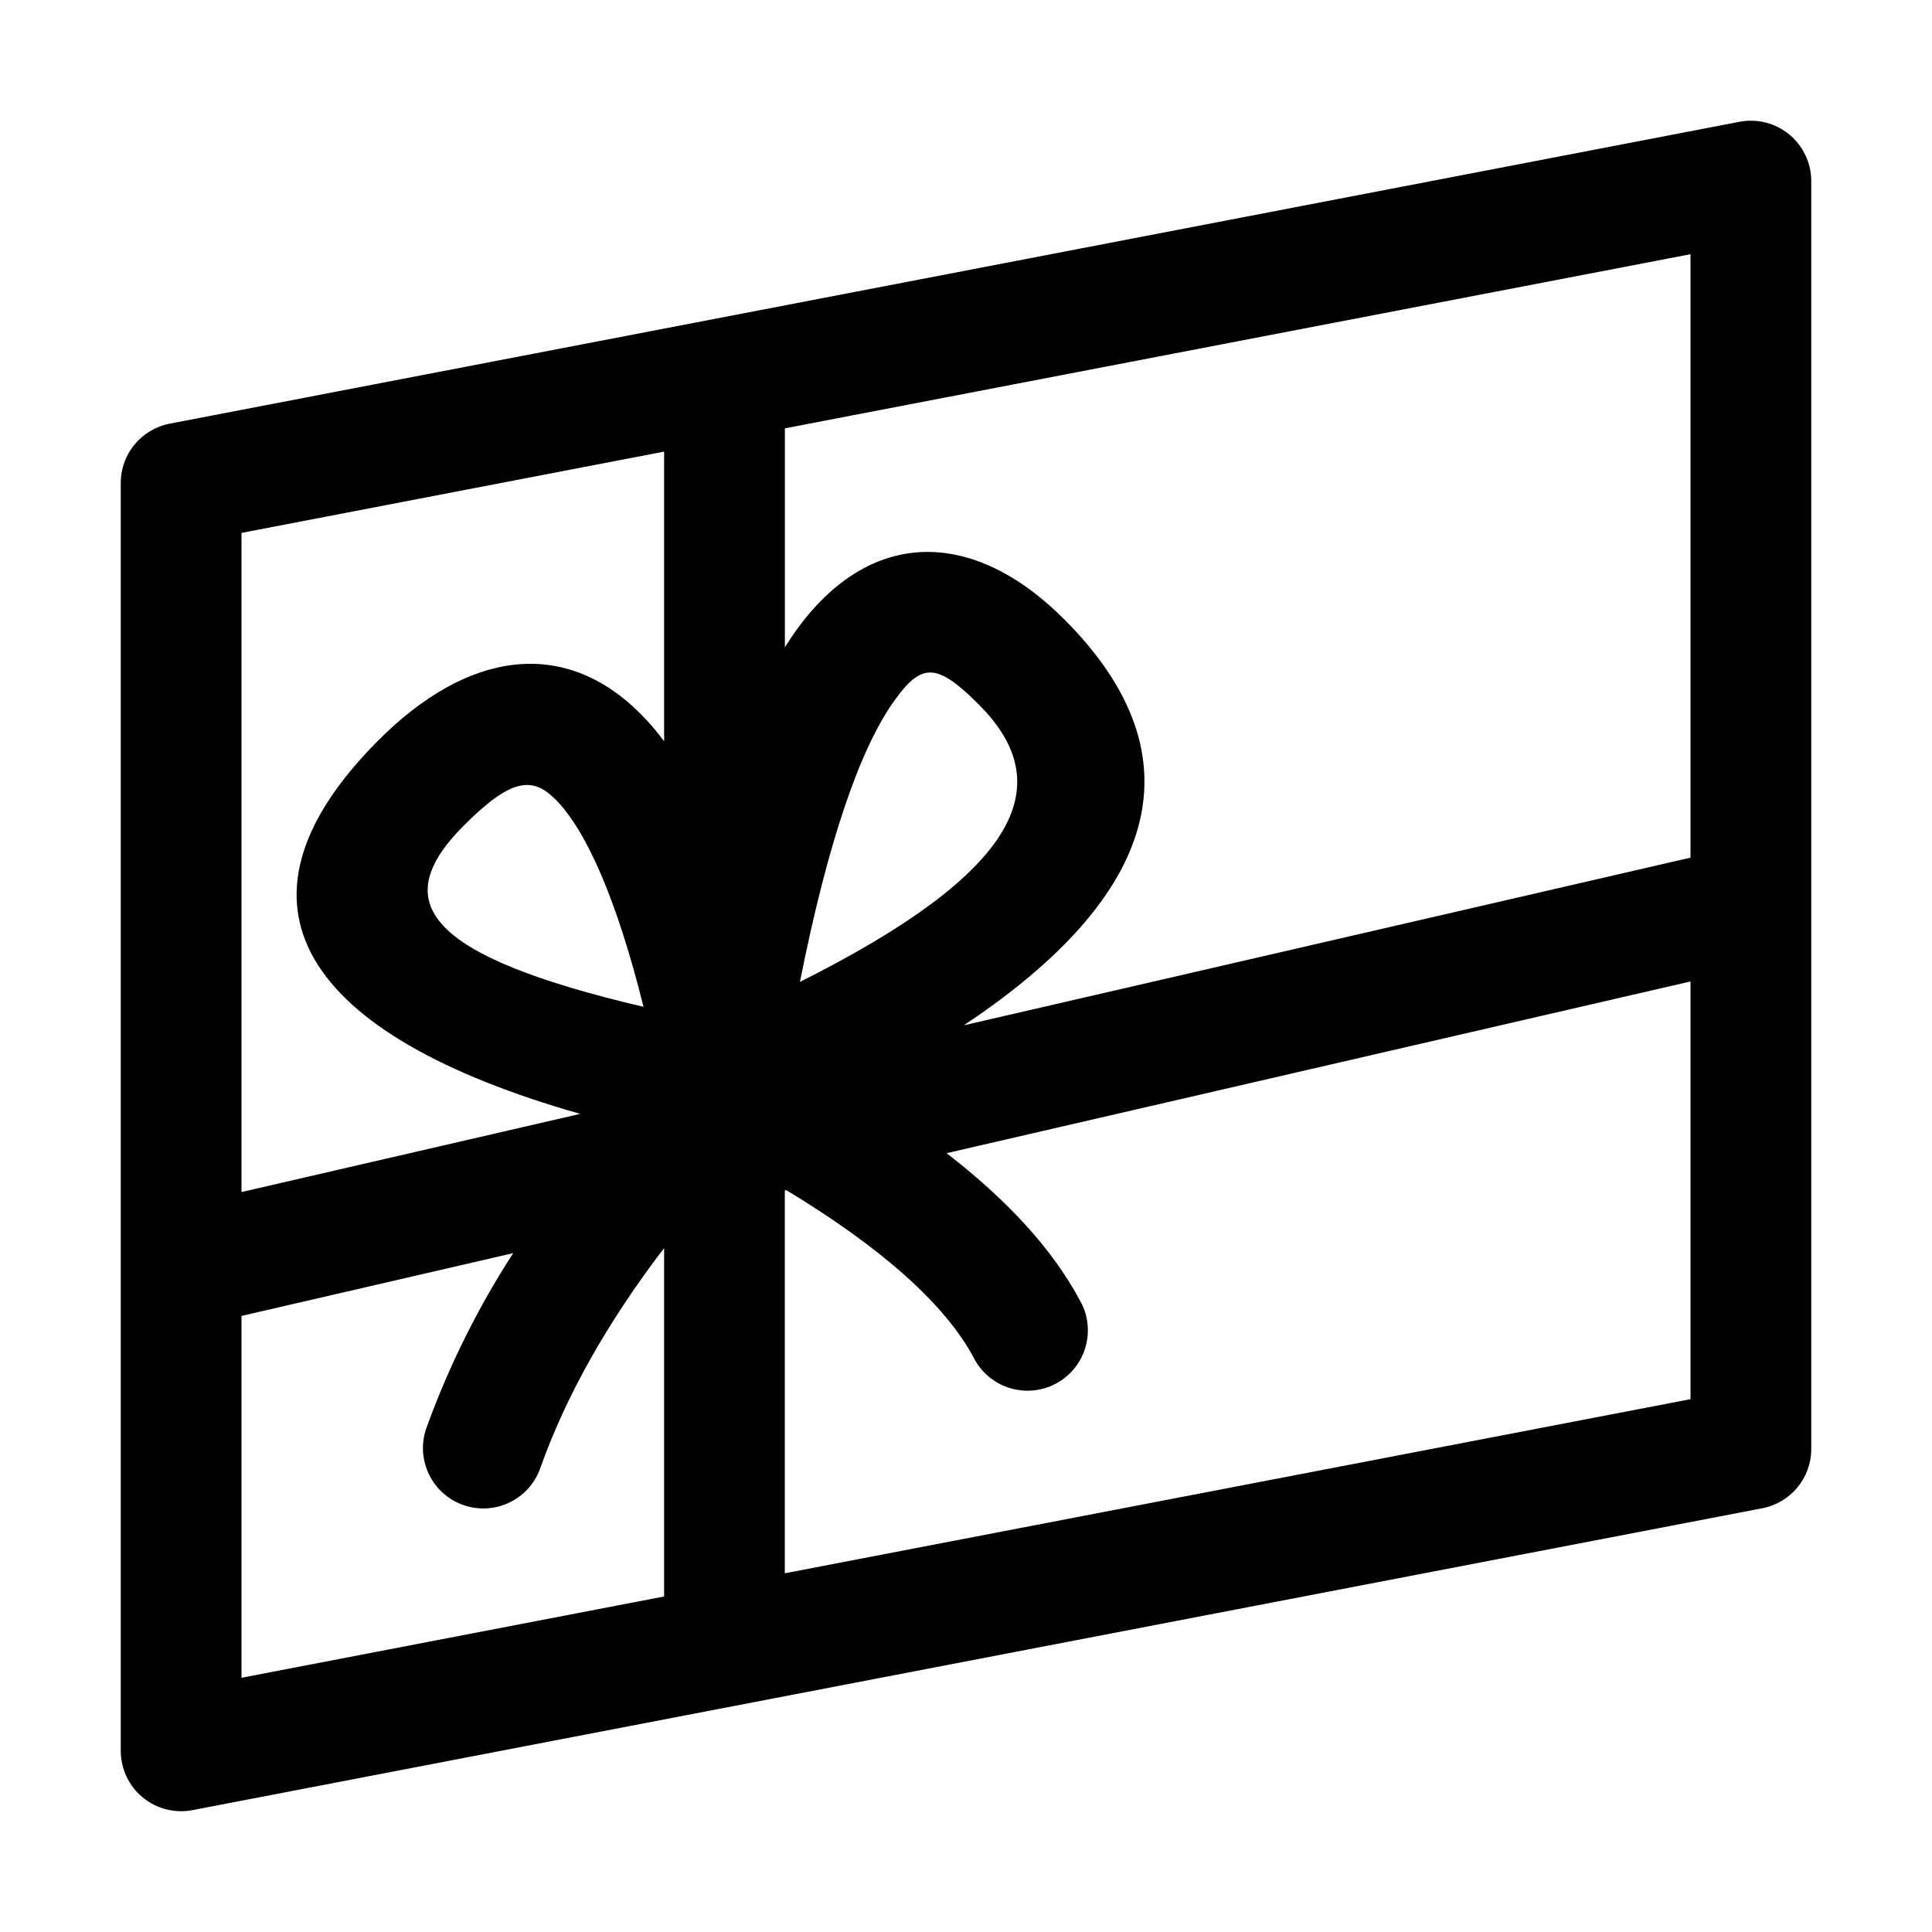
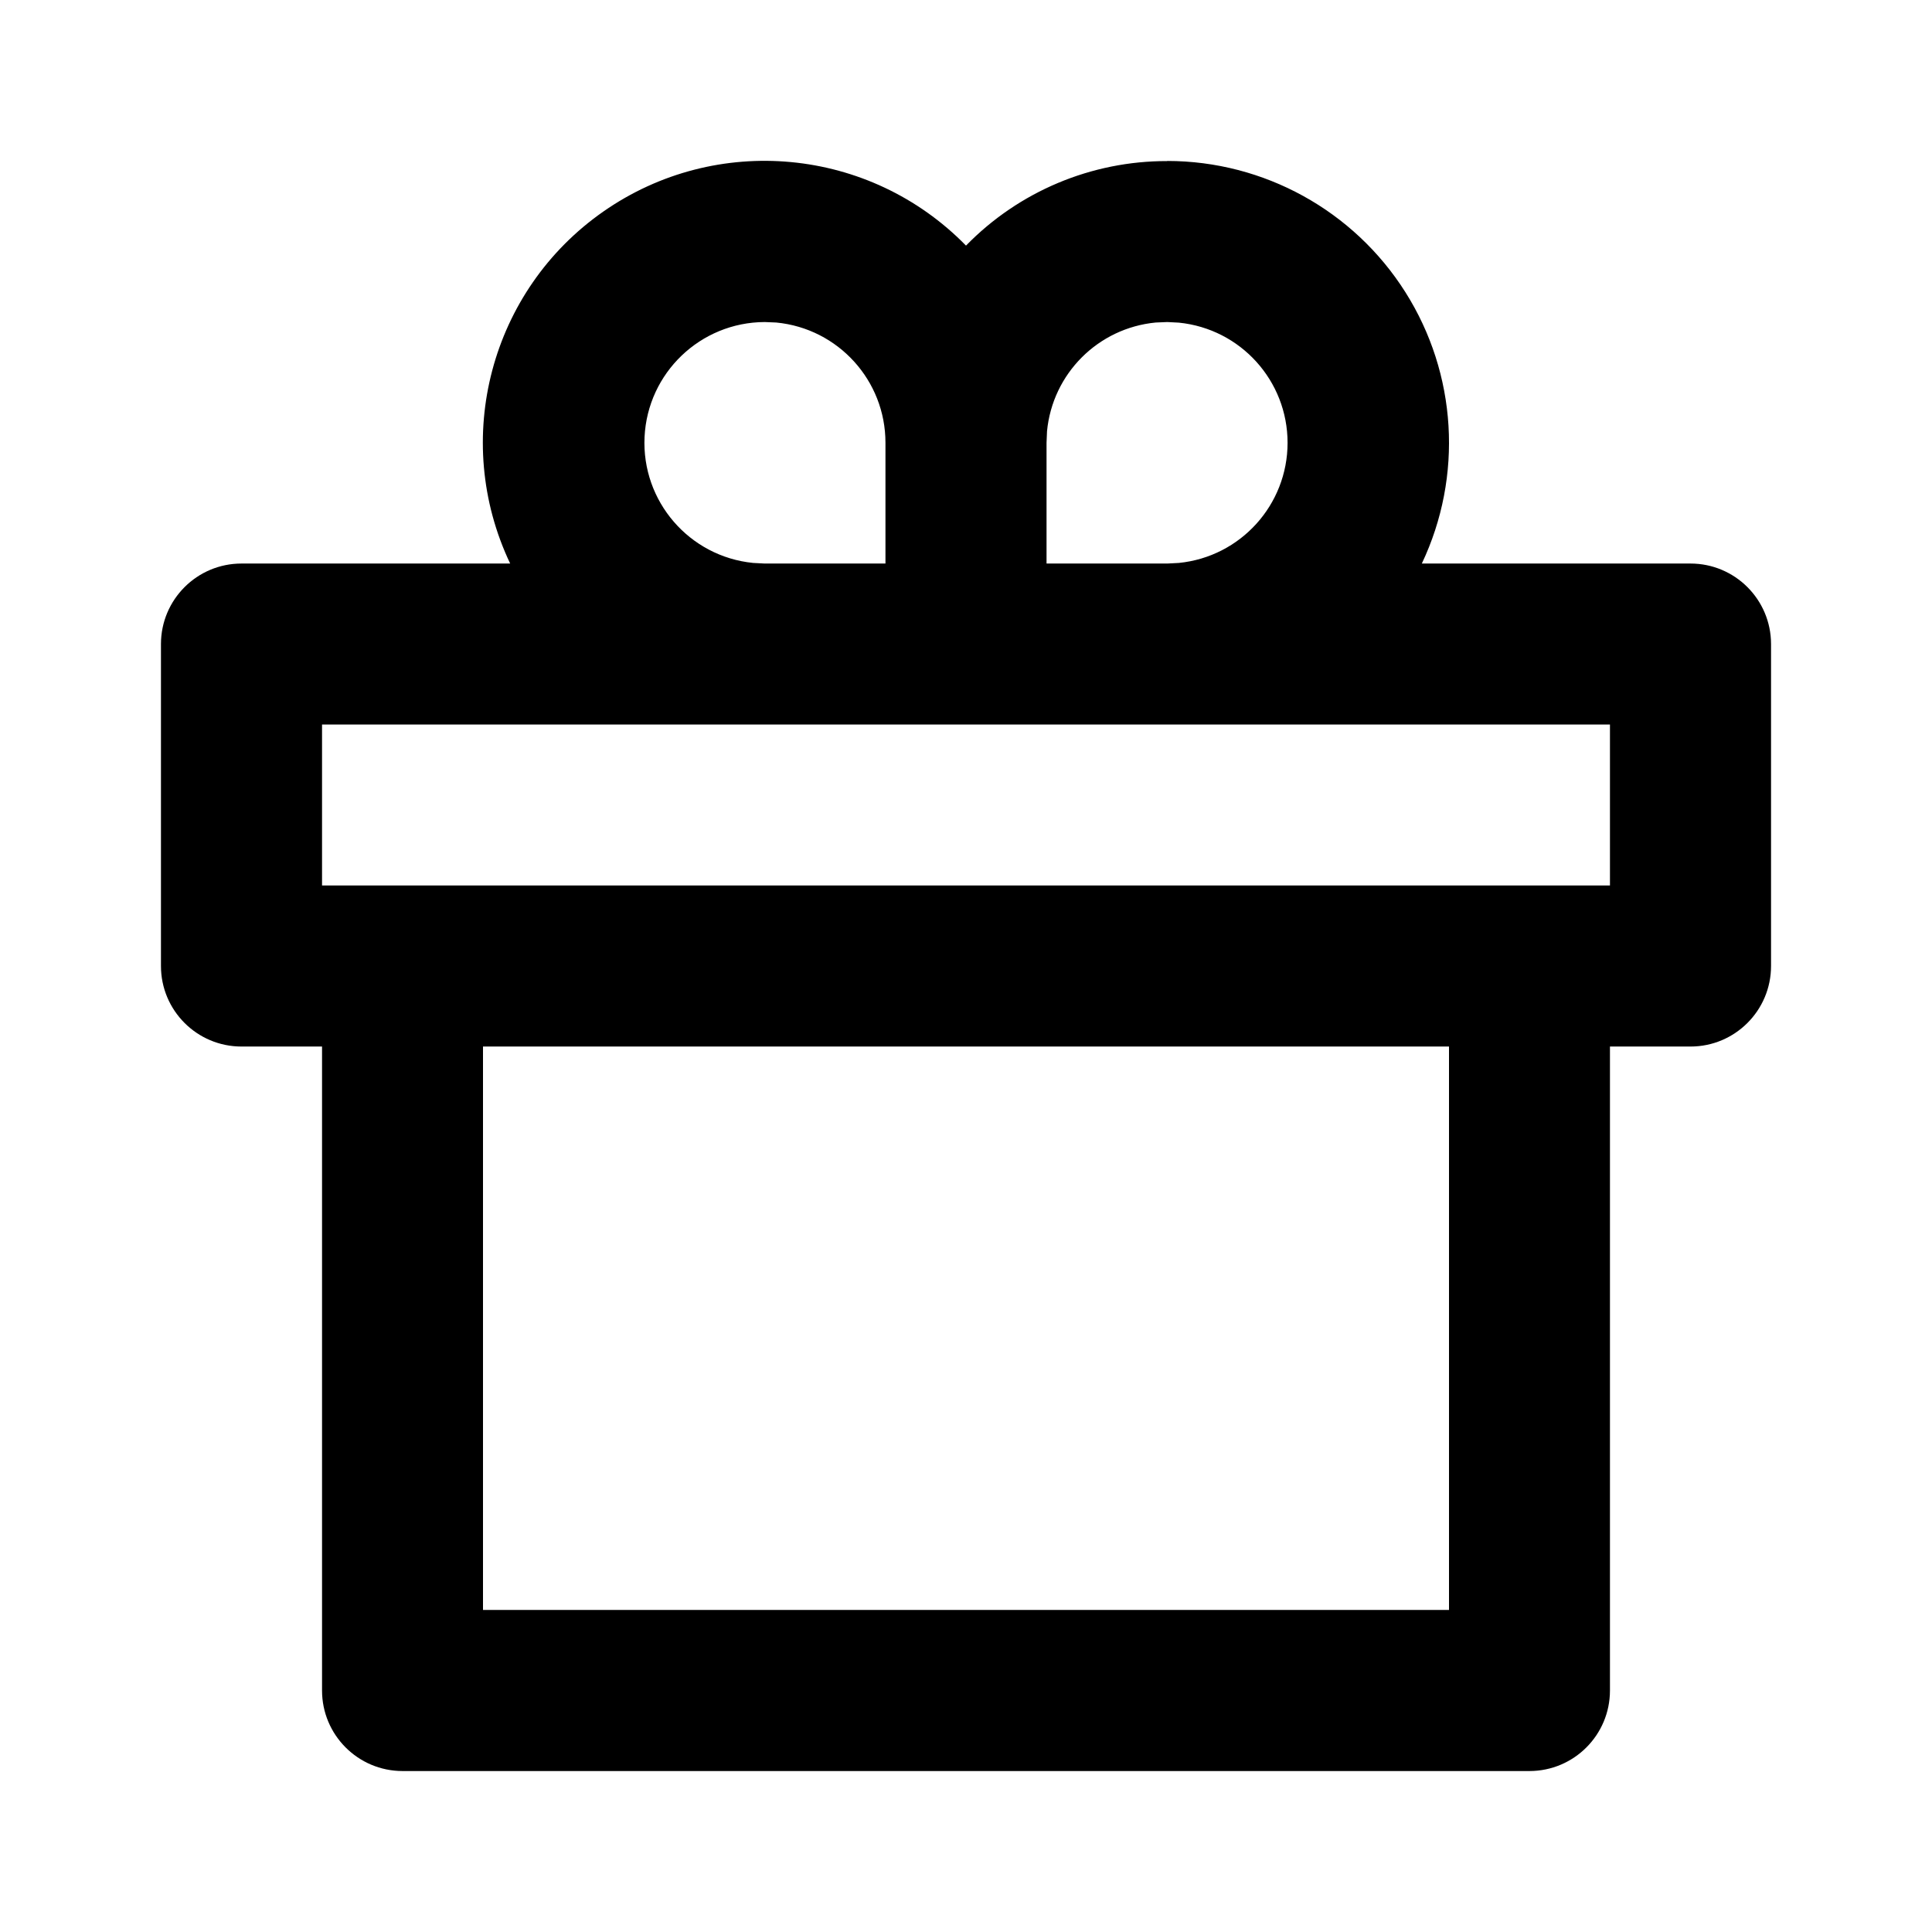
- <svg xmlns="http://www.w3.org/2000/svg" width="24" height="24">
-   <path fill-rule="evenodd" clip-rule="evenodd" d="M11.759 14.325c.765.592 1.315 1.196 1.651 1.82a.75.75 0 1 1-1.32.71c-.349-.646-1.122-1.345-2.321-2.07l-.02.003v4.756L21 17.381v-5.189l-9.24 2.133zm-5.384 1.242L3 16.347v4.495l5.25-1.01v-4.328c-.712.931-1.225 1.847-1.543 2.746a.75.75 0 0 1-1.414-.5 10.68 10.68 0 0 1 1.082-2.183zm.832-1.73c-3.426-.976-4.537-2.599-2.513-4.634C5.801 8.09 7 7.908 7.958 8.868c.1.1.198.214.292.34V5.61L3 6.62v8.188l4.207-.971zm4.765-1.1L21 10.654V3.158L9.75 5.321v2.72c.045-.071.09-.14.136-.204.91-1.272 2.189-1.296 3.344-.134 1.7 1.71 1.154 3.432-1.258 5.034zm10.528-1.5V18a.75.75 0 0 1-.608.736l-19.5 3.75a.75.75 0 0 1-.892-.736V6a.75.75 0 0 1 .608-.737l19.5-3.75a.75.75 0 0 1 .892.737v8.986zM11.107 8.708c-.43.601-.829 1.773-1.17 3.49 2.682-1.345 3.237-2.425 2.23-3.438-.53-.534-.719-.53-1.06-.052zm-4.21 1.22c-.29-.291-.56-.25-1.14.332-.938.943-.48 1.61 2.237 2.247-.33-1.324-.708-2.191-1.097-2.58z" />
+ <svg xmlns="http://www.w3.org/2000/svg" width="16" height="16">
+   <path d="M9.667 1.333a2.334 2.334 0 0 1 2.108 3.334H14a.667.667 0 0 1 .667.666V8a.667.667 0 0 1-.667.667h-.667V14a.667.667 0 0 1-.666.667H3.333A.667.667 0 0 1 2.667 14V8.667H2A.667.667 0 0 1 1.333 8V5.333A.667.667 0 0 1 2 4.667h2.225A2.333 2.333 0 0 1 8 2.034a2.32 2.32 0 0 1 1.666-.7zM12 8.667H4v4.666h8V8.667zM13.333 6H2.667v1.333h10.666V6zm-7-3.333a1 1 0 0 0-.096 1.995l.096.005h1v-1a1 1 0 0 0-.904-.996l-.096-.004zm3.334 0-.096.004a1 1 0 0 0-.9.9l-.004.096v1h1l.096-.005a1 1 0 0 0 0-1.99l-.096-.005z" />
</svg>
